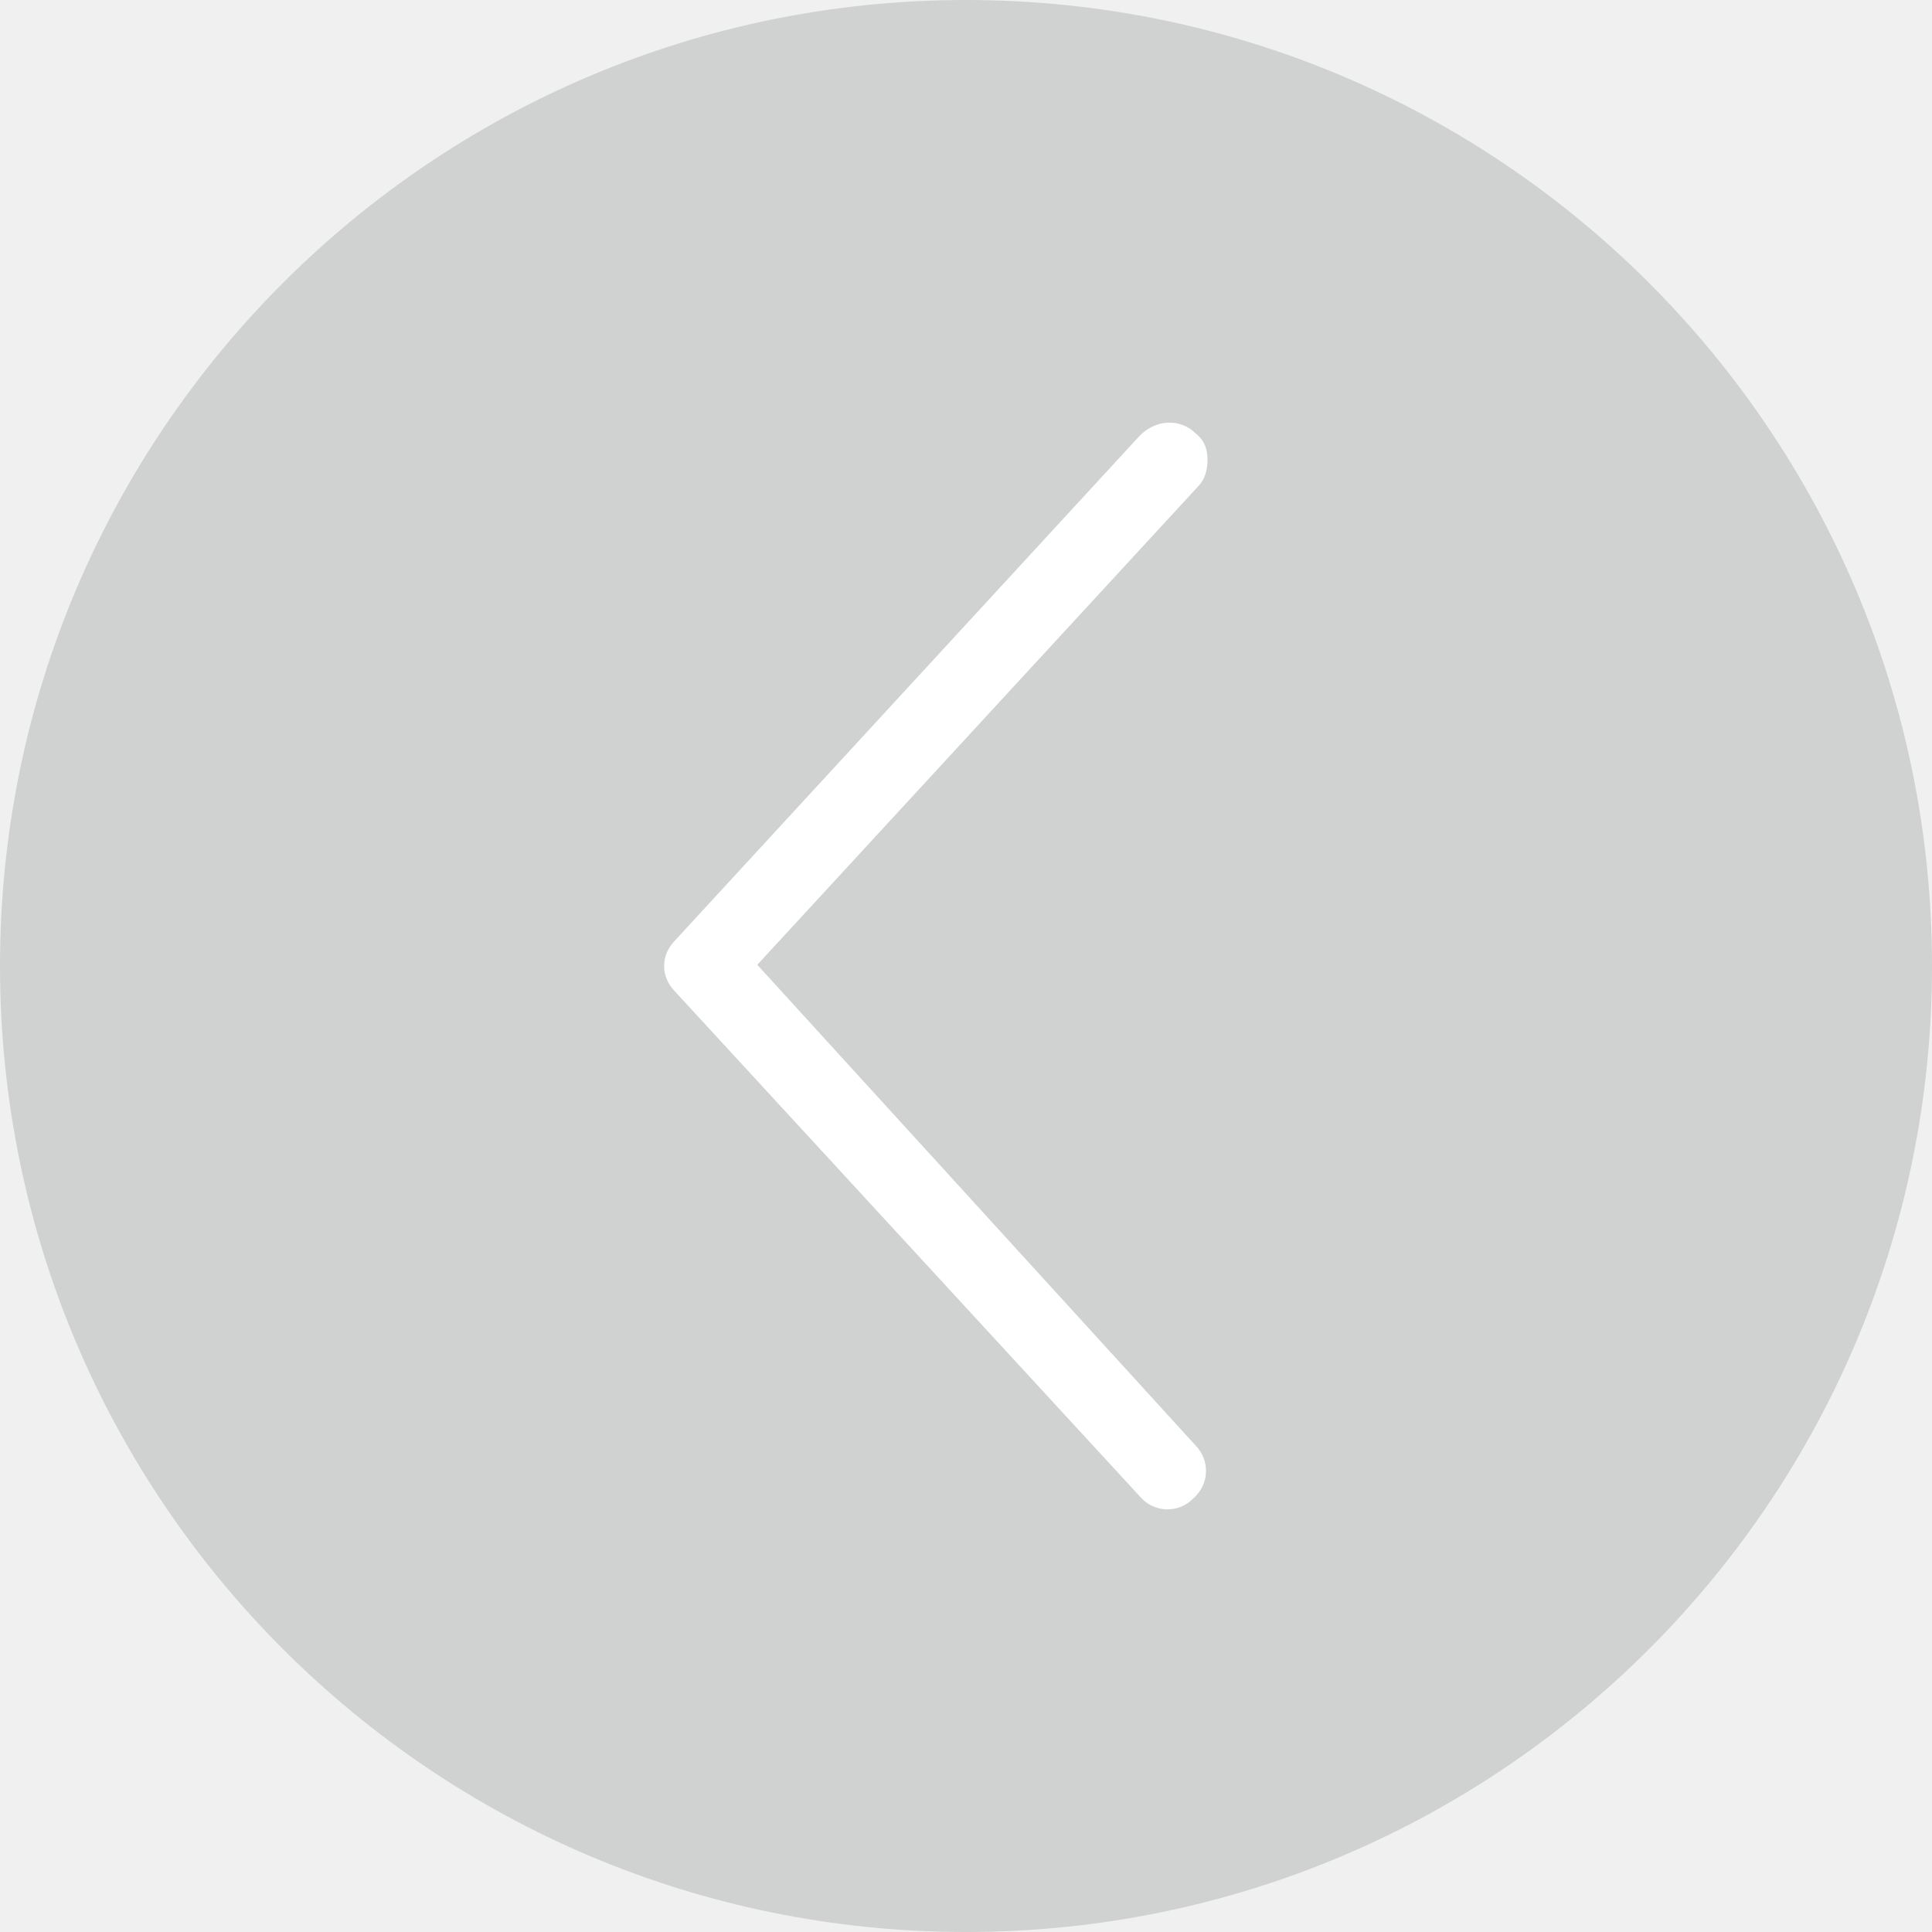
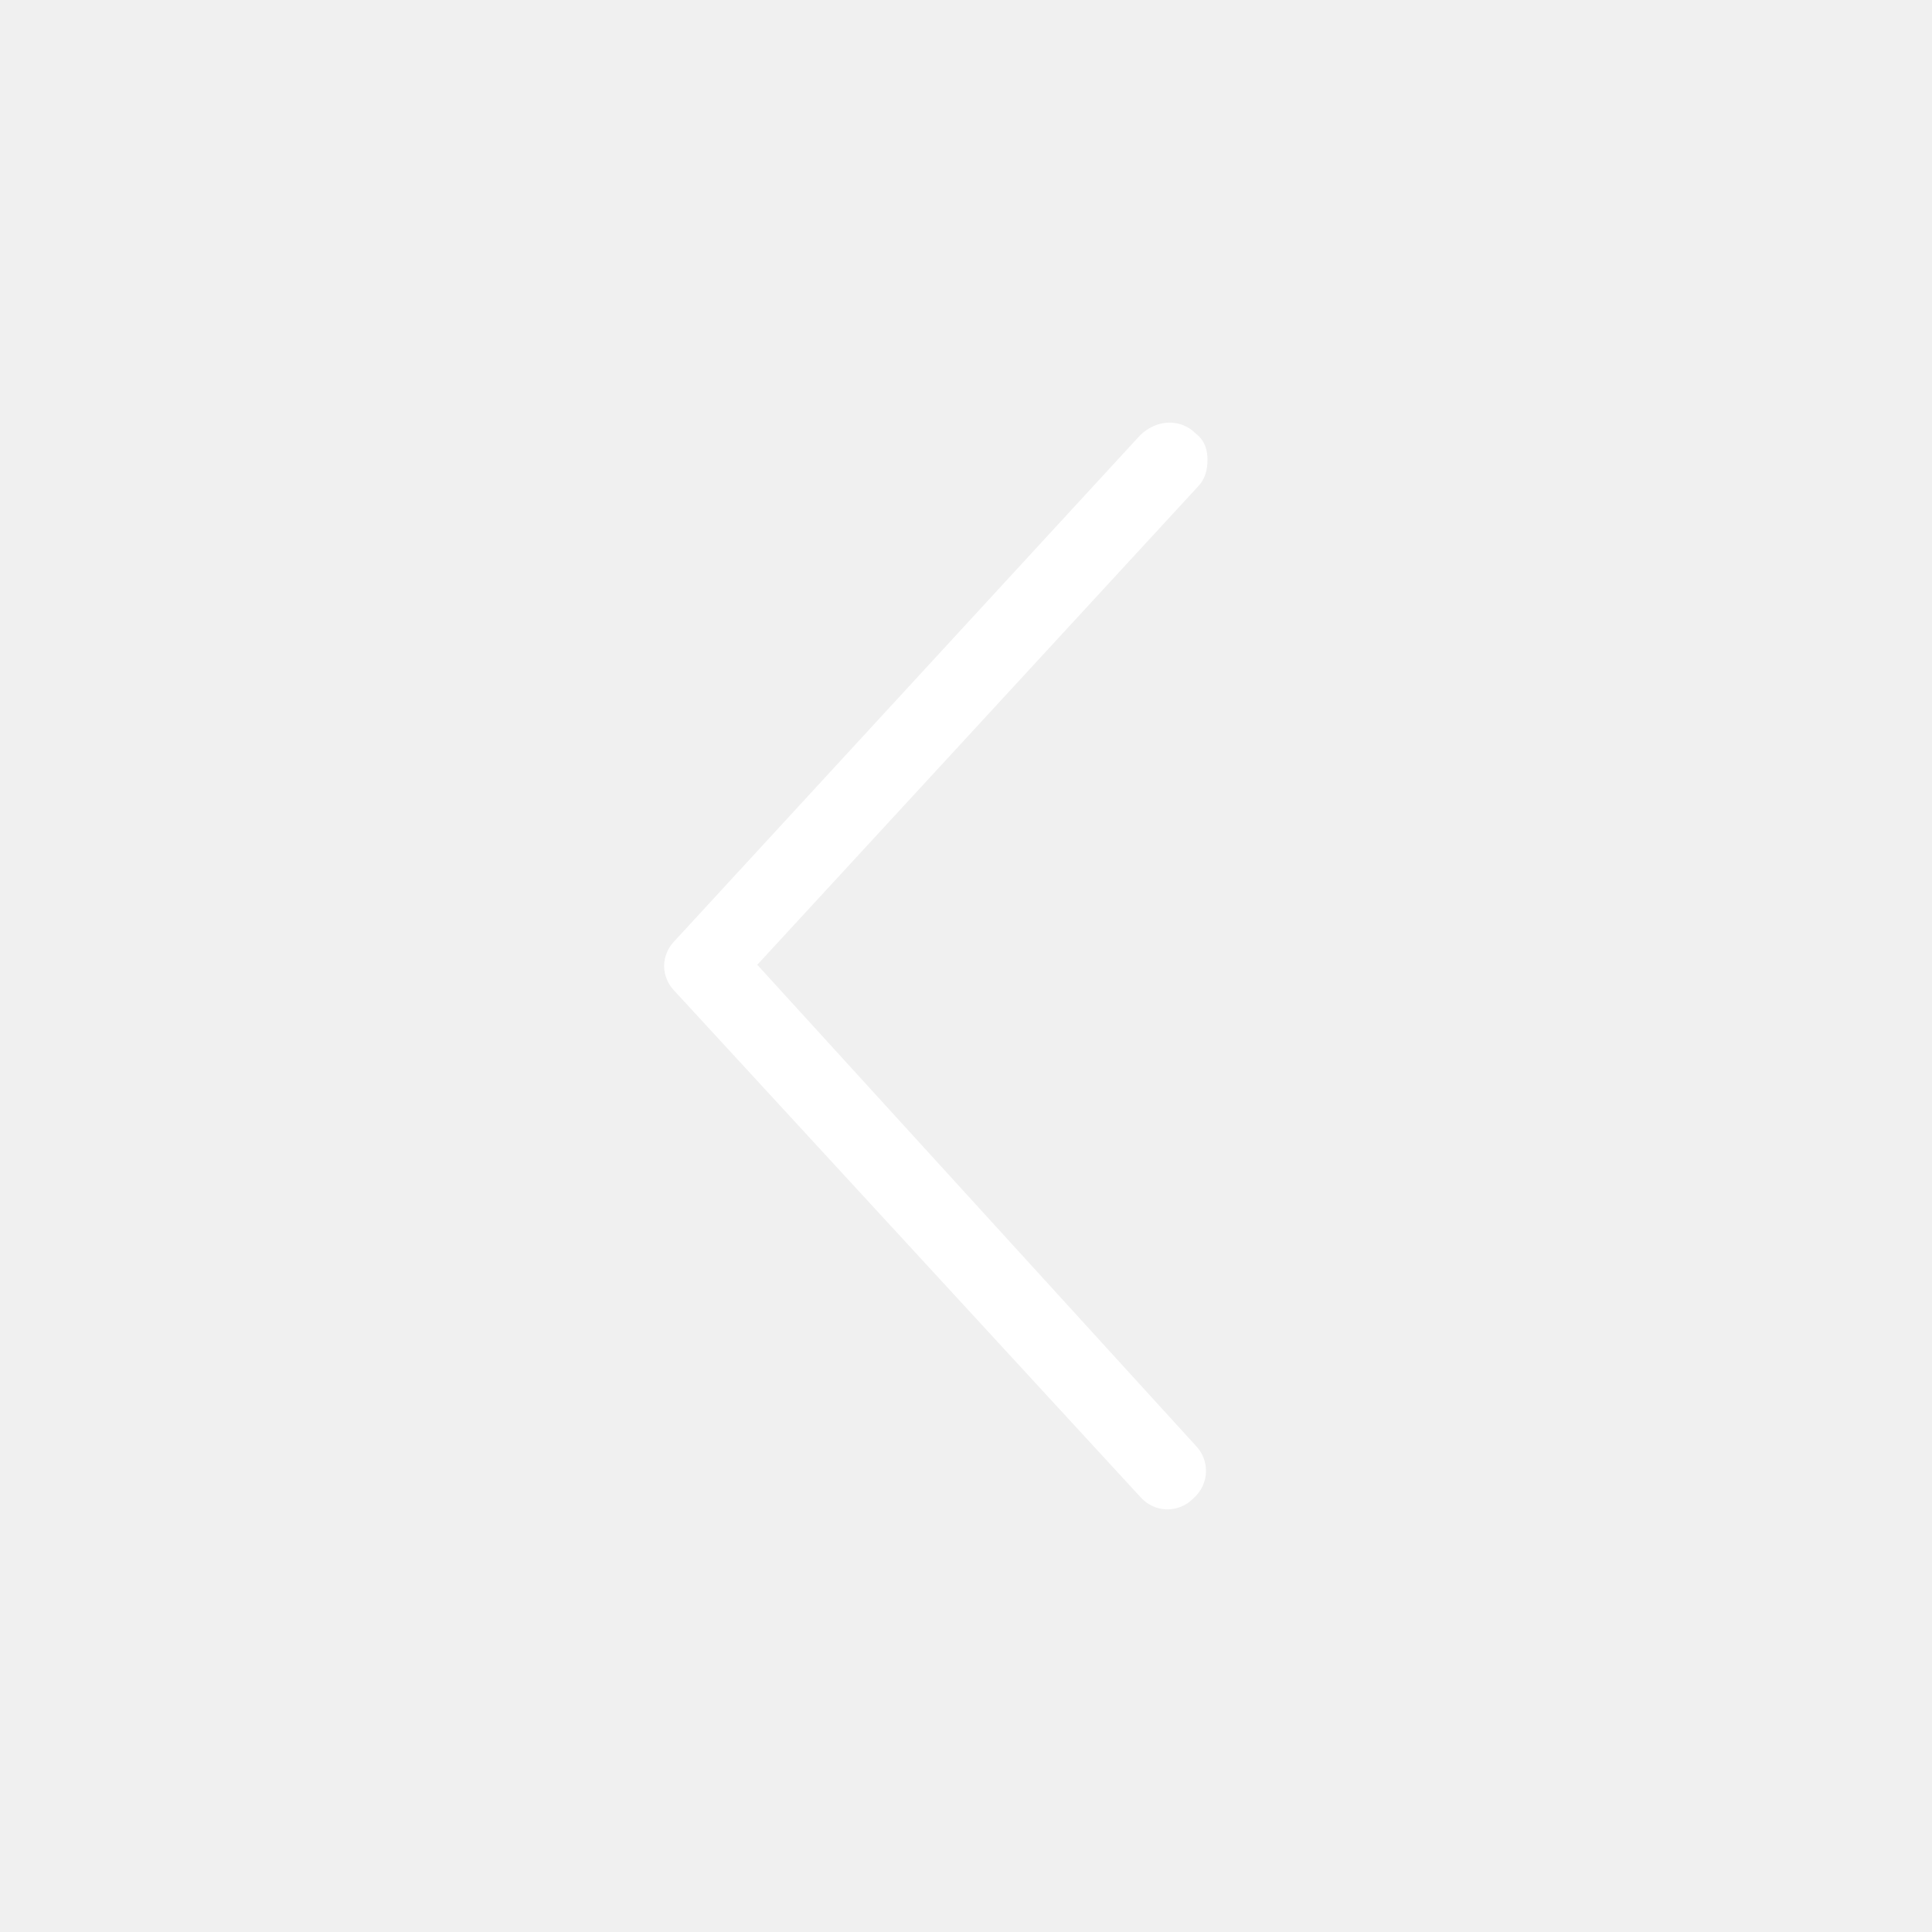
<svg xmlns="http://www.w3.org/2000/svg" width="32" height="32" viewBox="0 0 32 32" fill="none">
-   <circle opacity="0.15" cx="16" cy="16" r="16" transform="rotate(-180 16 16)" fill="#182725" />
  <path d="M19.8 7.176C19.96 7.297 20 7.458 20 7.618C20 7.779 19.96 7.94 19.84 8.061L12.543 15.98L19.8 23.939C20.04 24.181 20.04 24.583 19.759 24.824C19.519 25.065 19.118 25.065 18.878 24.784L11.18 16.422C10.94 16.181 10.94 15.819 11.18 15.578L18.878 7.216C19.158 6.935 19.559 6.935 19.8 7.176Z" fill="white" />
</svg>
